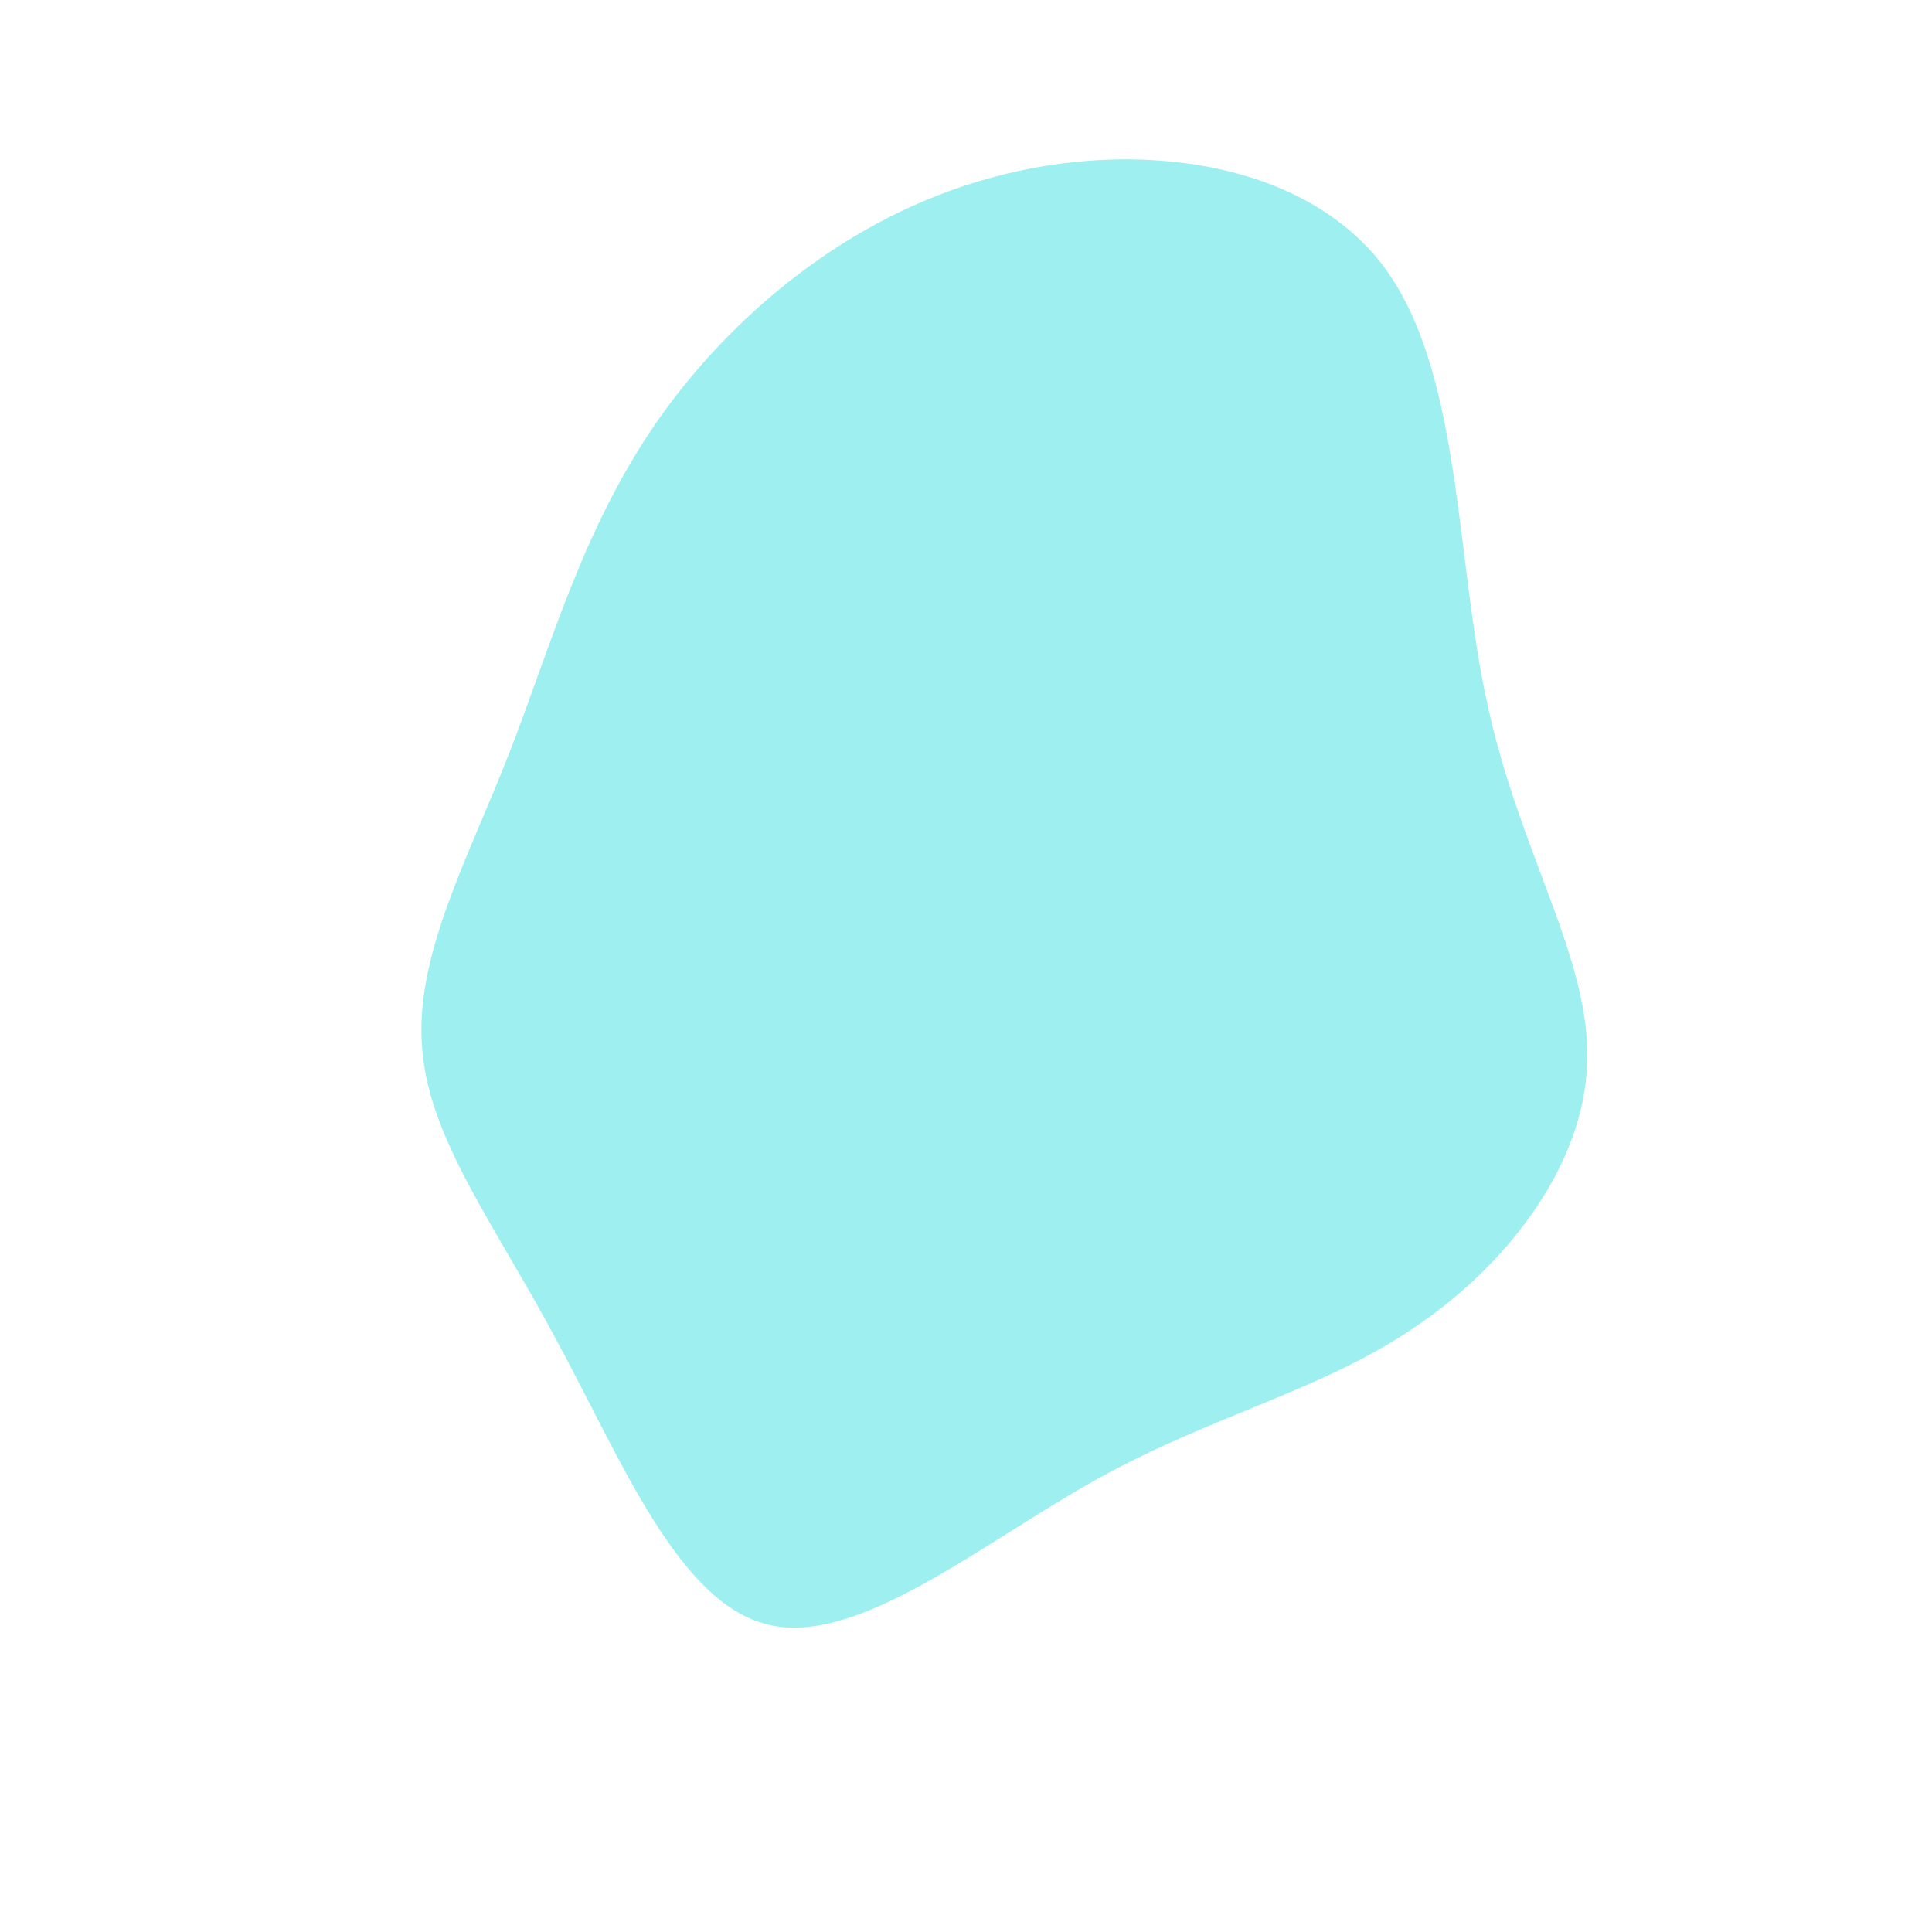
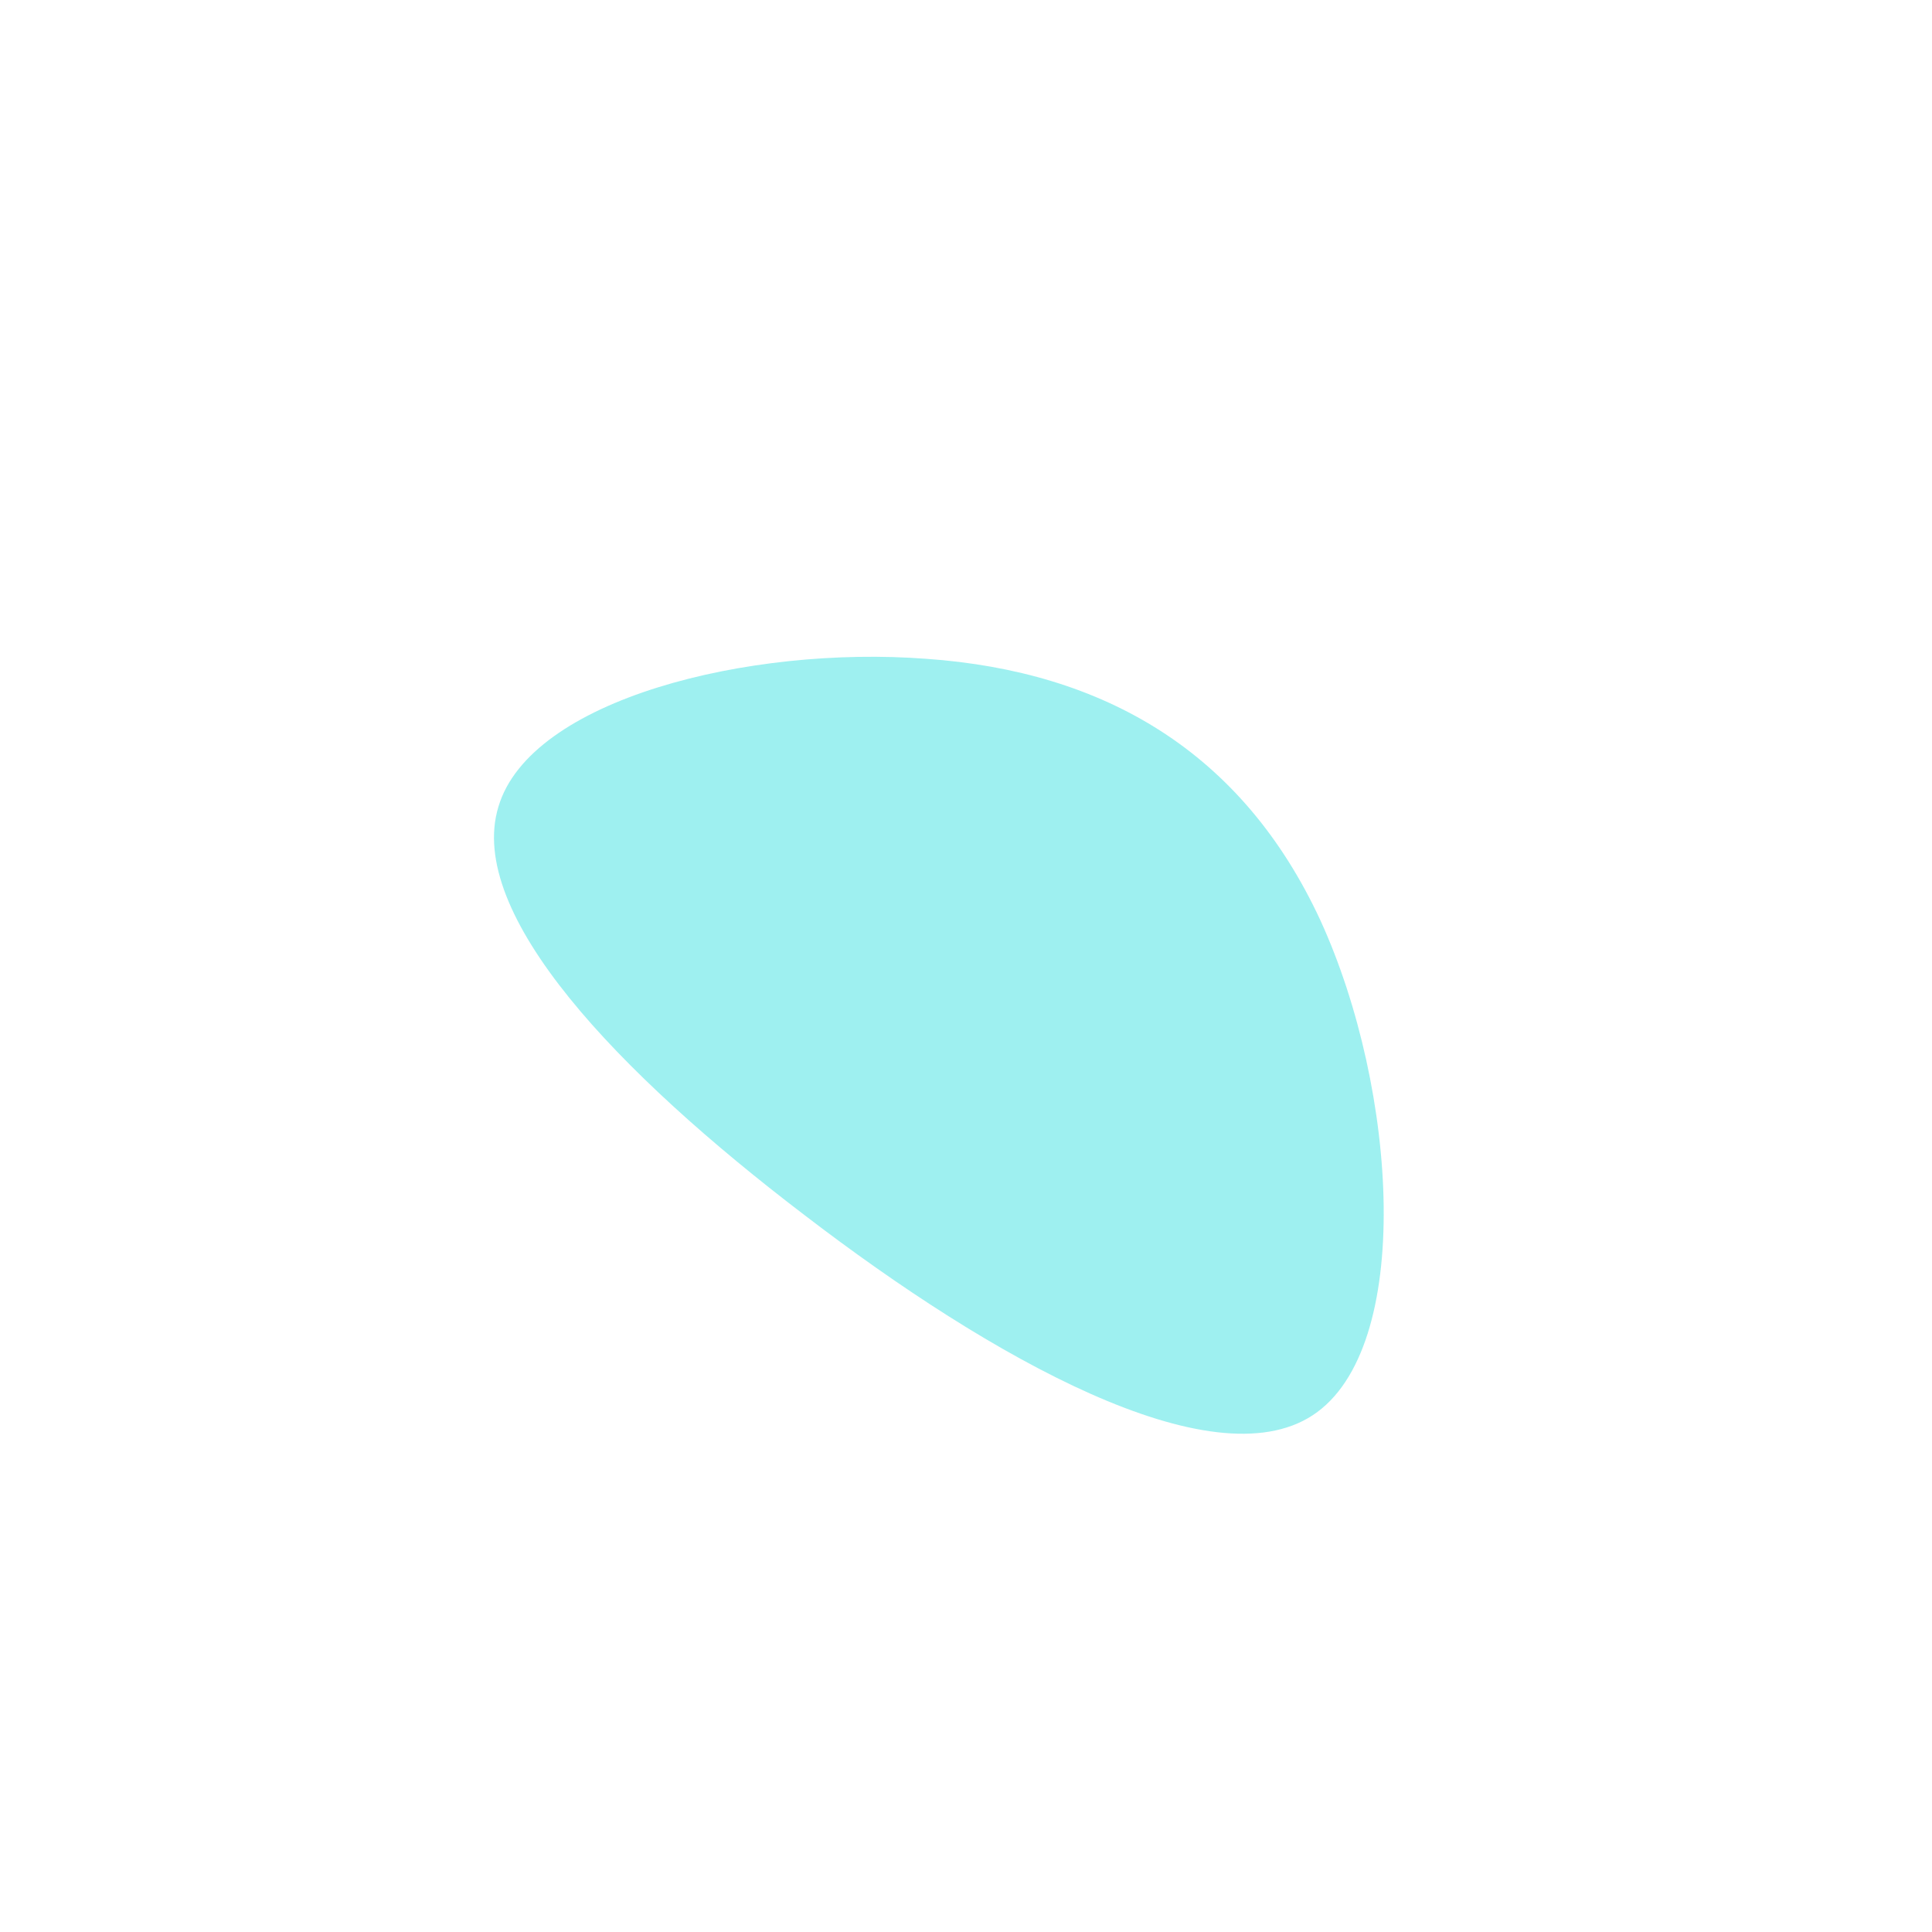
<svg xmlns="http://www.w3.org/2000/svg" viewBox="0 0 200 200">
-   <path fill="#9EF0F0" d="M43.1,-72.6C51.4,-61.7,50.6,-42.2,54,-27C57.3,-11.7,64.7,-0.7,64.3,10C64,20.7,55.9,31.1,46.3,37.5C36.7,44,25.5,46.5,13.6,53.1C1.7,59.7,-11.1,70.4,-20.4,68.2C-29.7,66.1,-35.7,51.1,-42.2,39.1C-48.6,27,-55.6,18,-56.3,8.5C-57.1,-1,-51.6,-11,-47.3,-22C-43,-33,-39.8,-45,-32.1,-56.2C-24.4,-67.3,-12.2,-77.6,2.6,-81.6C17.4,-85.7,34.8,-83.4,43.1,-72.6Z" transform="translate(100 100)" />
+   <path fill="#9EF0F0" d="M36.7,-4.7C44.7,12.8,46.4,39.6,35.9,46.5C25.4,53.4,2.6,40.6,-16.7,25.8C-36,11.1,-51.8,-5.4,-48.4,-16.5C-45.1,-27.6,-22.5,-33.2,-4.1,-31.8C14.3,-30.5,28.6,-22.2,36.7,-4.7Z" transform="translate(100 100)" />
</svg>
